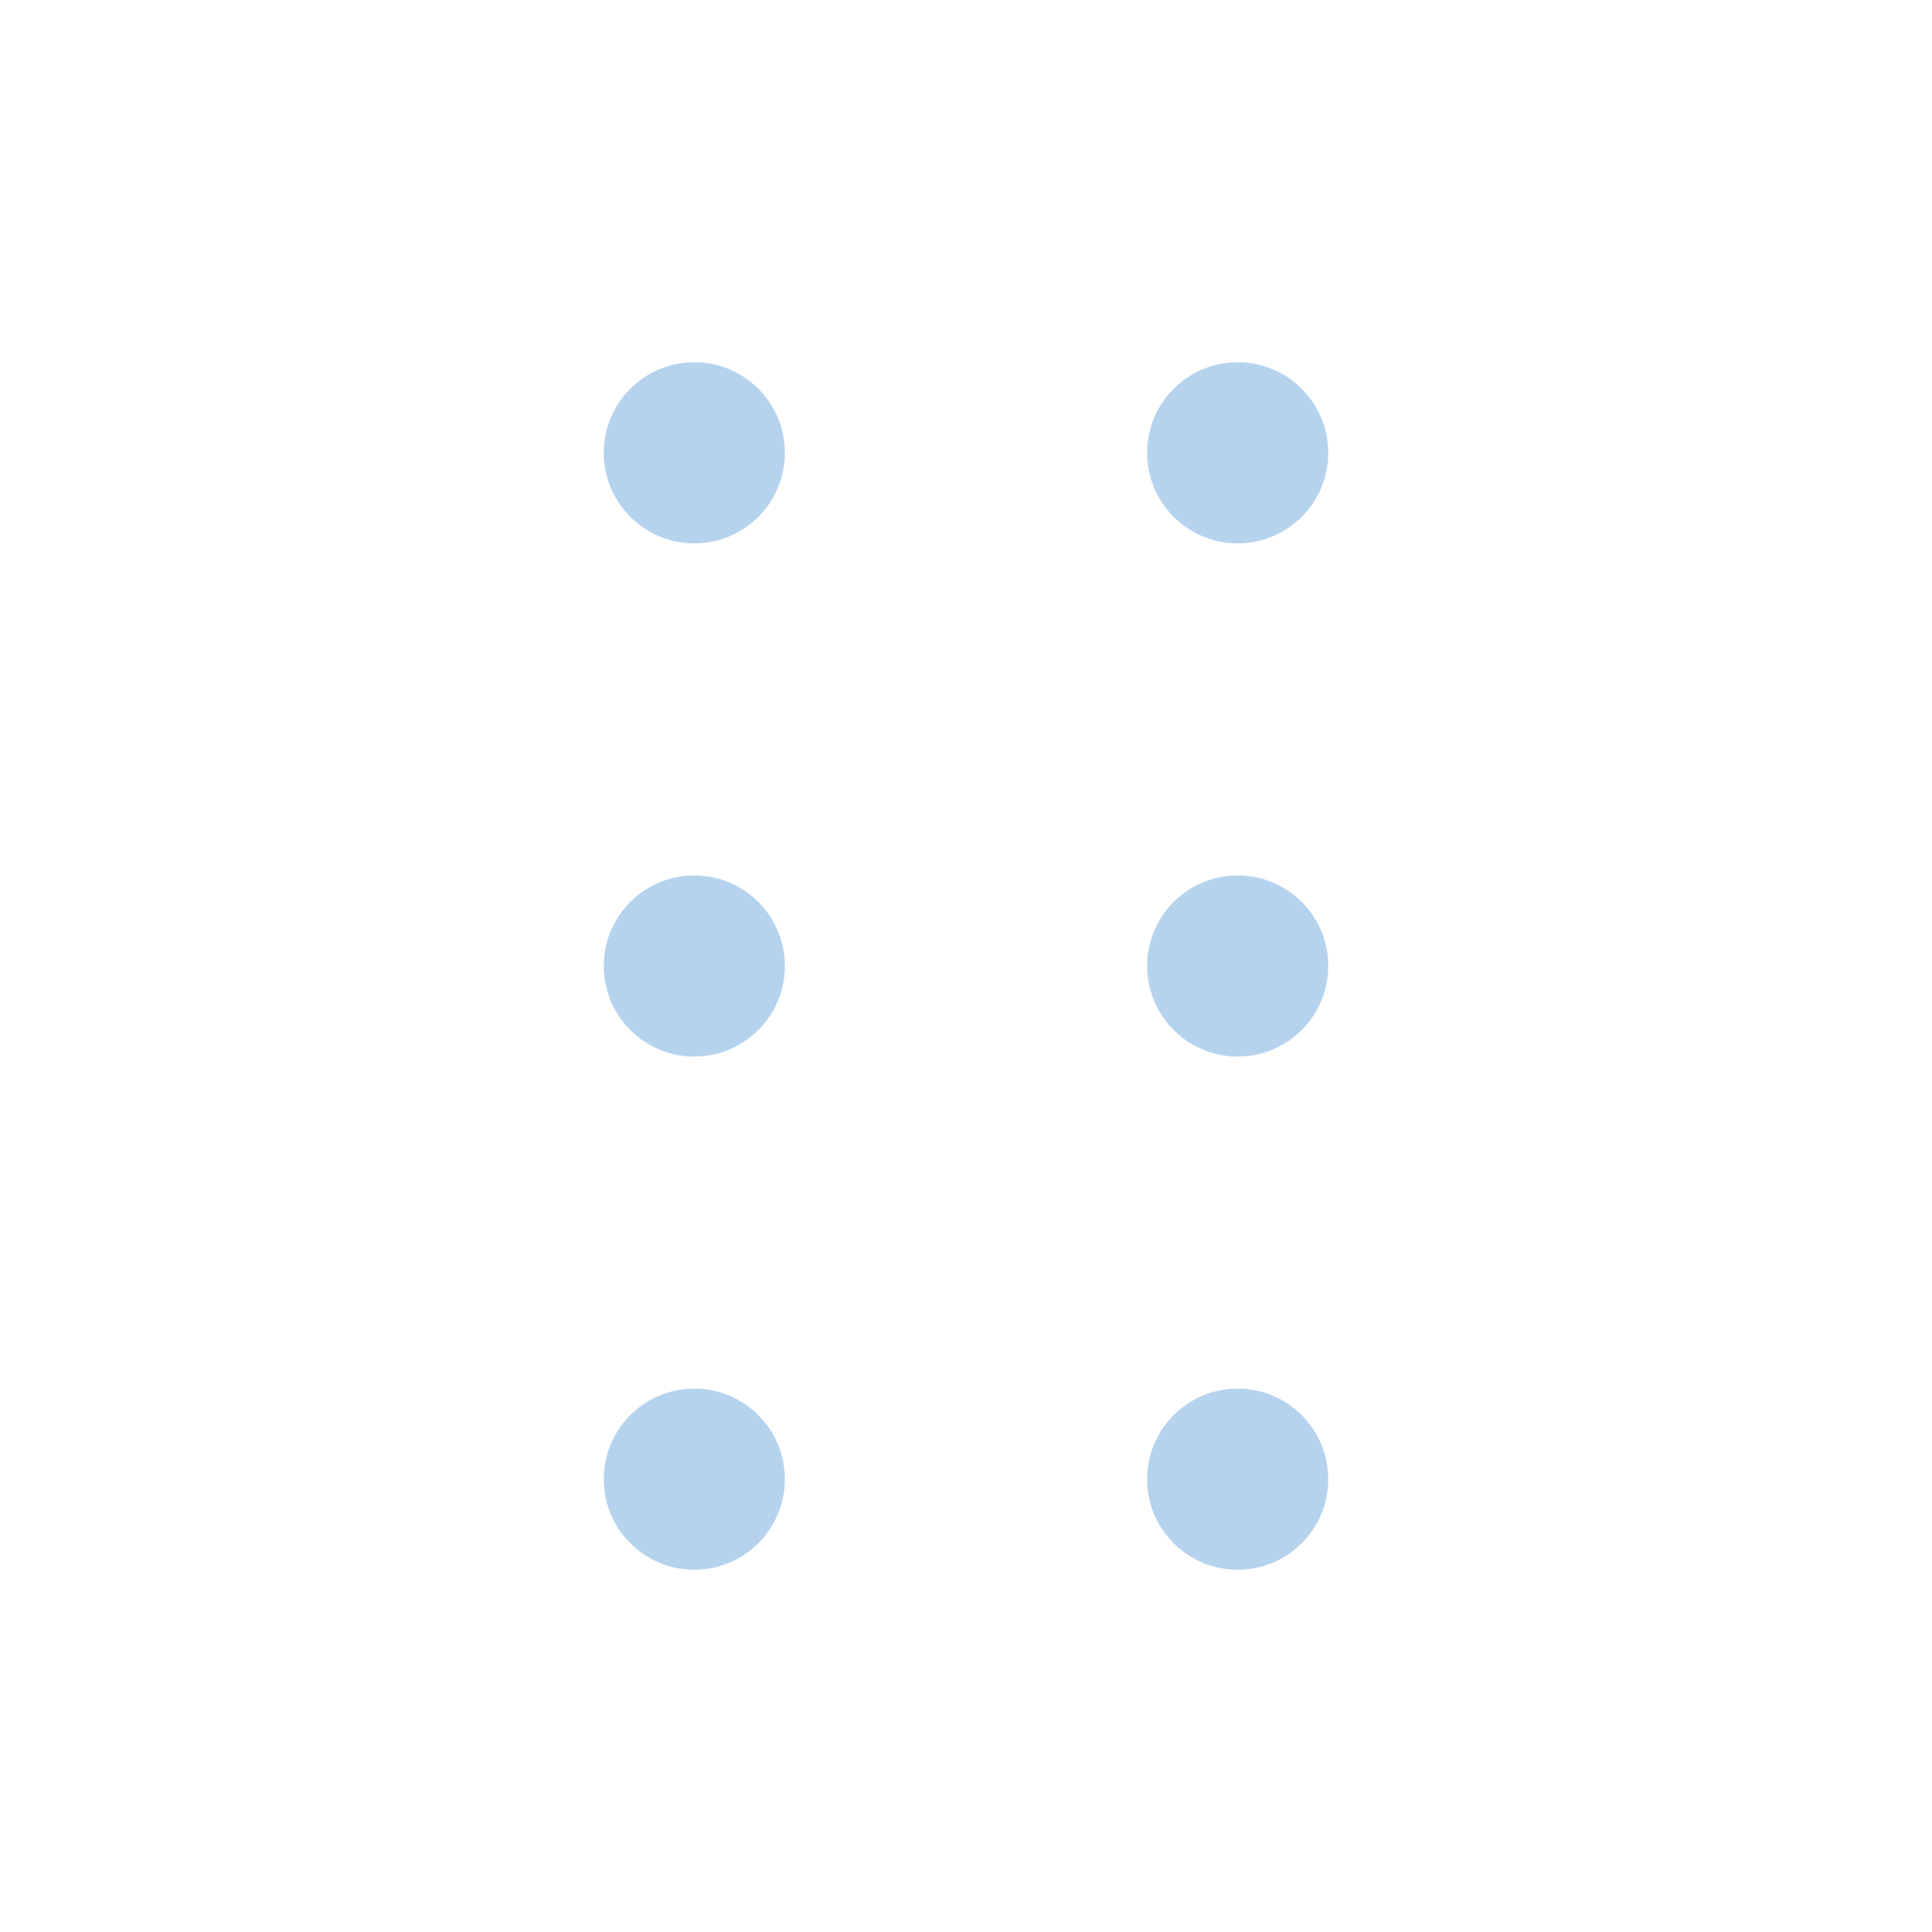
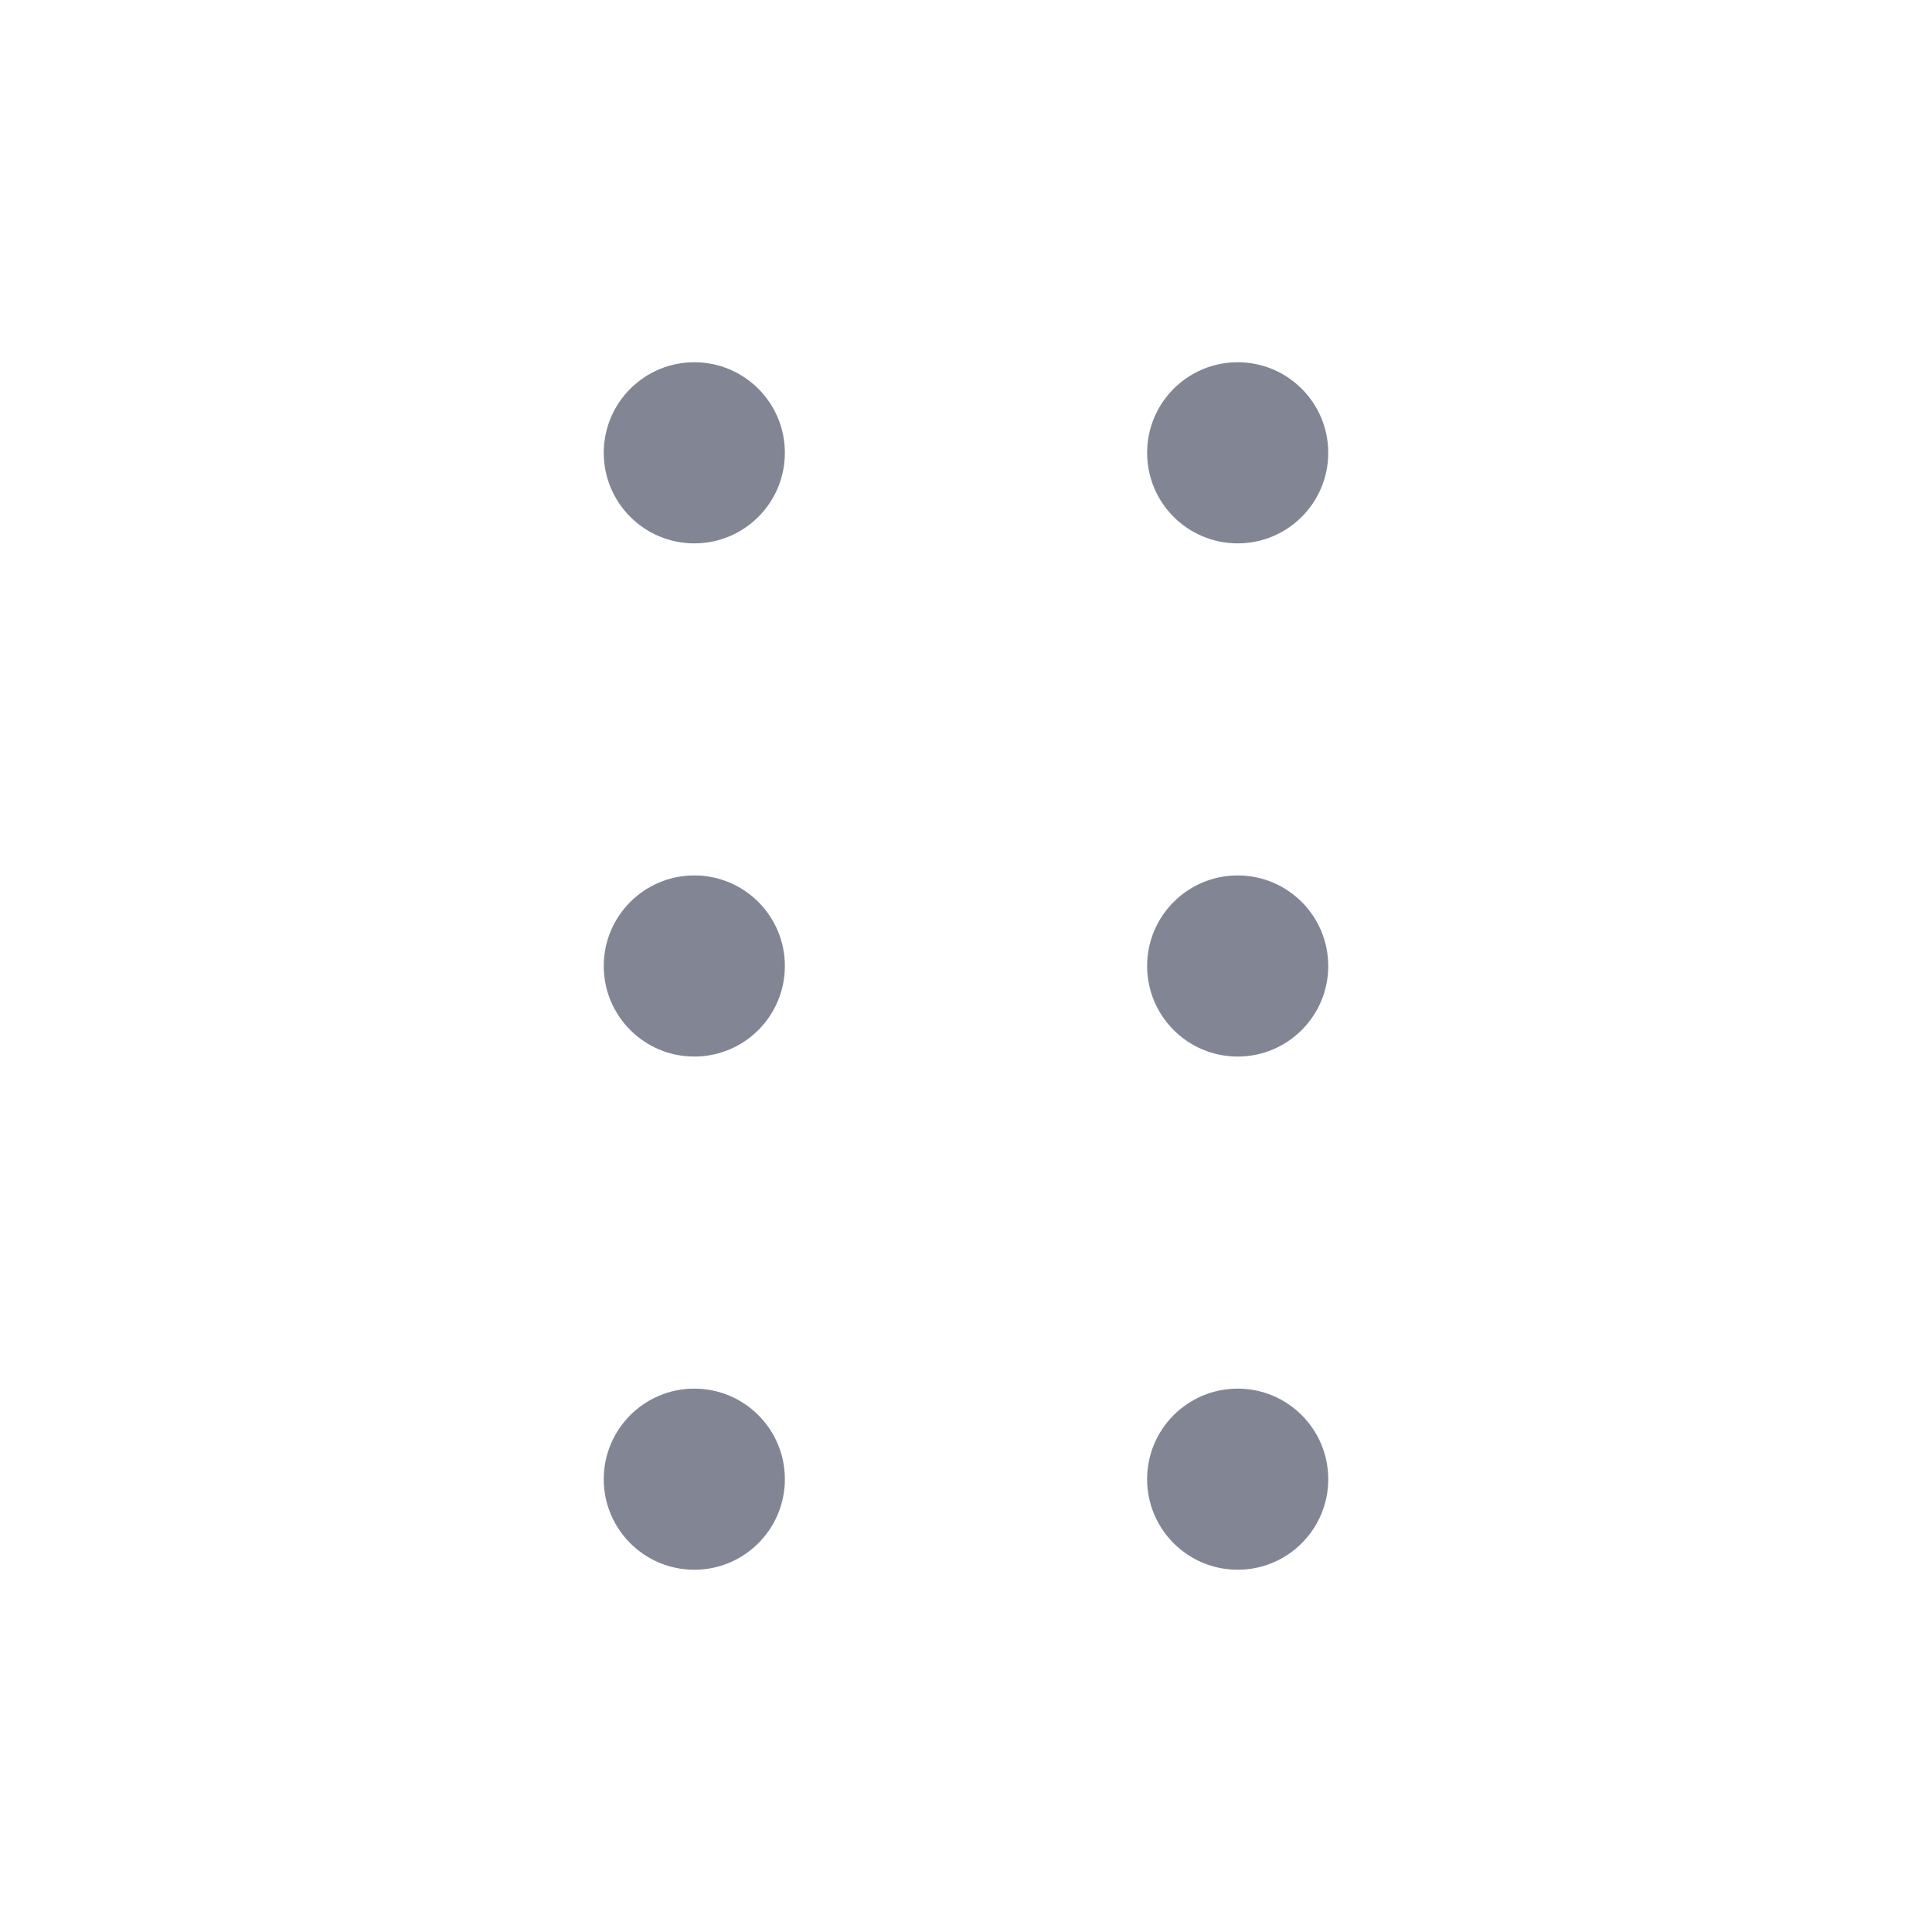
<svg xmlns="http://www.w3.org/2000/svg" width="20" height="20" viewBox="0 0 256 256">
-   <path fill="#b6d3ee" d="M104 60a12 12 0 1 1-12-12a12 12 0 0 1 12 12m60 12a12 12 0 1 0-12-12a12 12 0 0 0 12 12m-72 44a12 12 0 1 0 12 12a12 12 0 0 0-12-12m72 0a12 12 0 1 0 12 12a12 12 0 0 0-12-12m-72 68a12 12 0 1 0 12 12a12 12 0 0 0-12-12m72 0a12 12 0 1 0 12 12a12 12 0 0 0-12-12" />
+   <path fill="#828694" d="M104 60a12 12 0 1 1-12-12a12 12 0 0 1 12 12m60 12a12 12 0 1 0-12-12a12 12 0 0 0 12 12m-72 44a12 12 0 1 0 12 12a12 12 0 0 0-12-12m72 0a12 12 0 1 0 12 12a12 12 0 0 0-12-12m-72 68a12 12 0 1 0 12 12a12 12 0 0 0-12-12m72 0a12 12 0 1 0 12 12a12 12 0 0 0-12-12" />
</svg>
